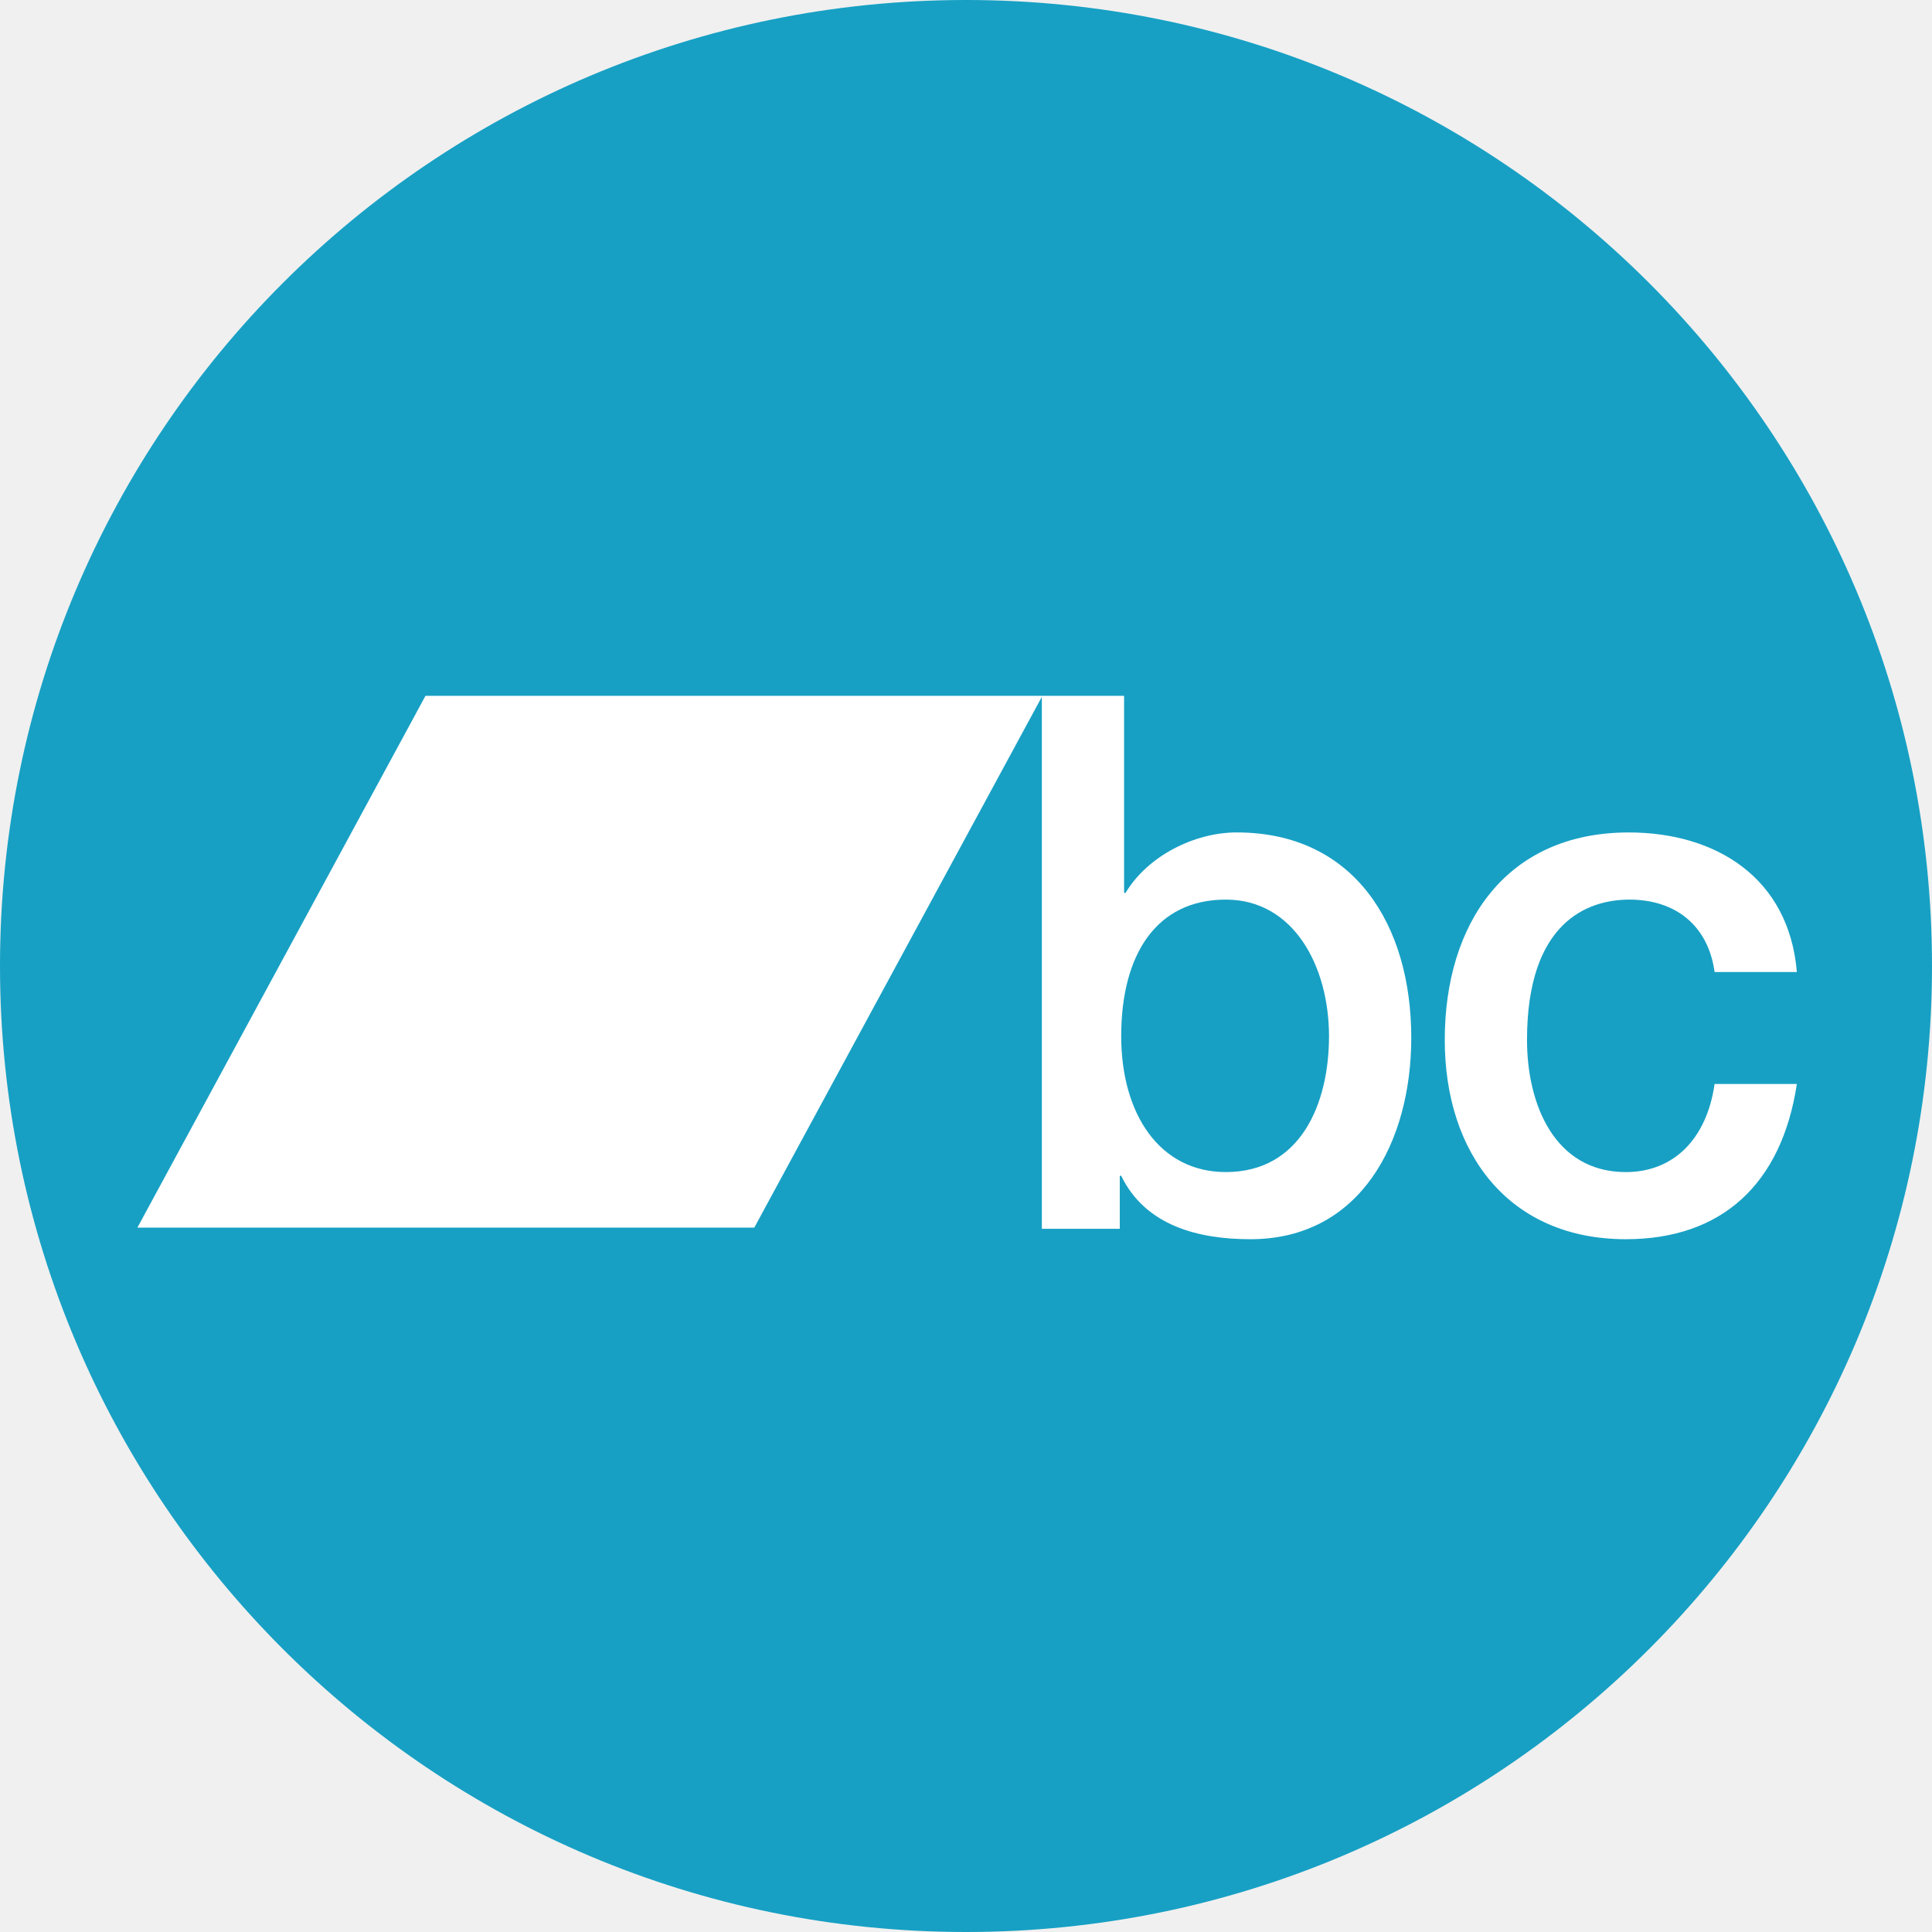
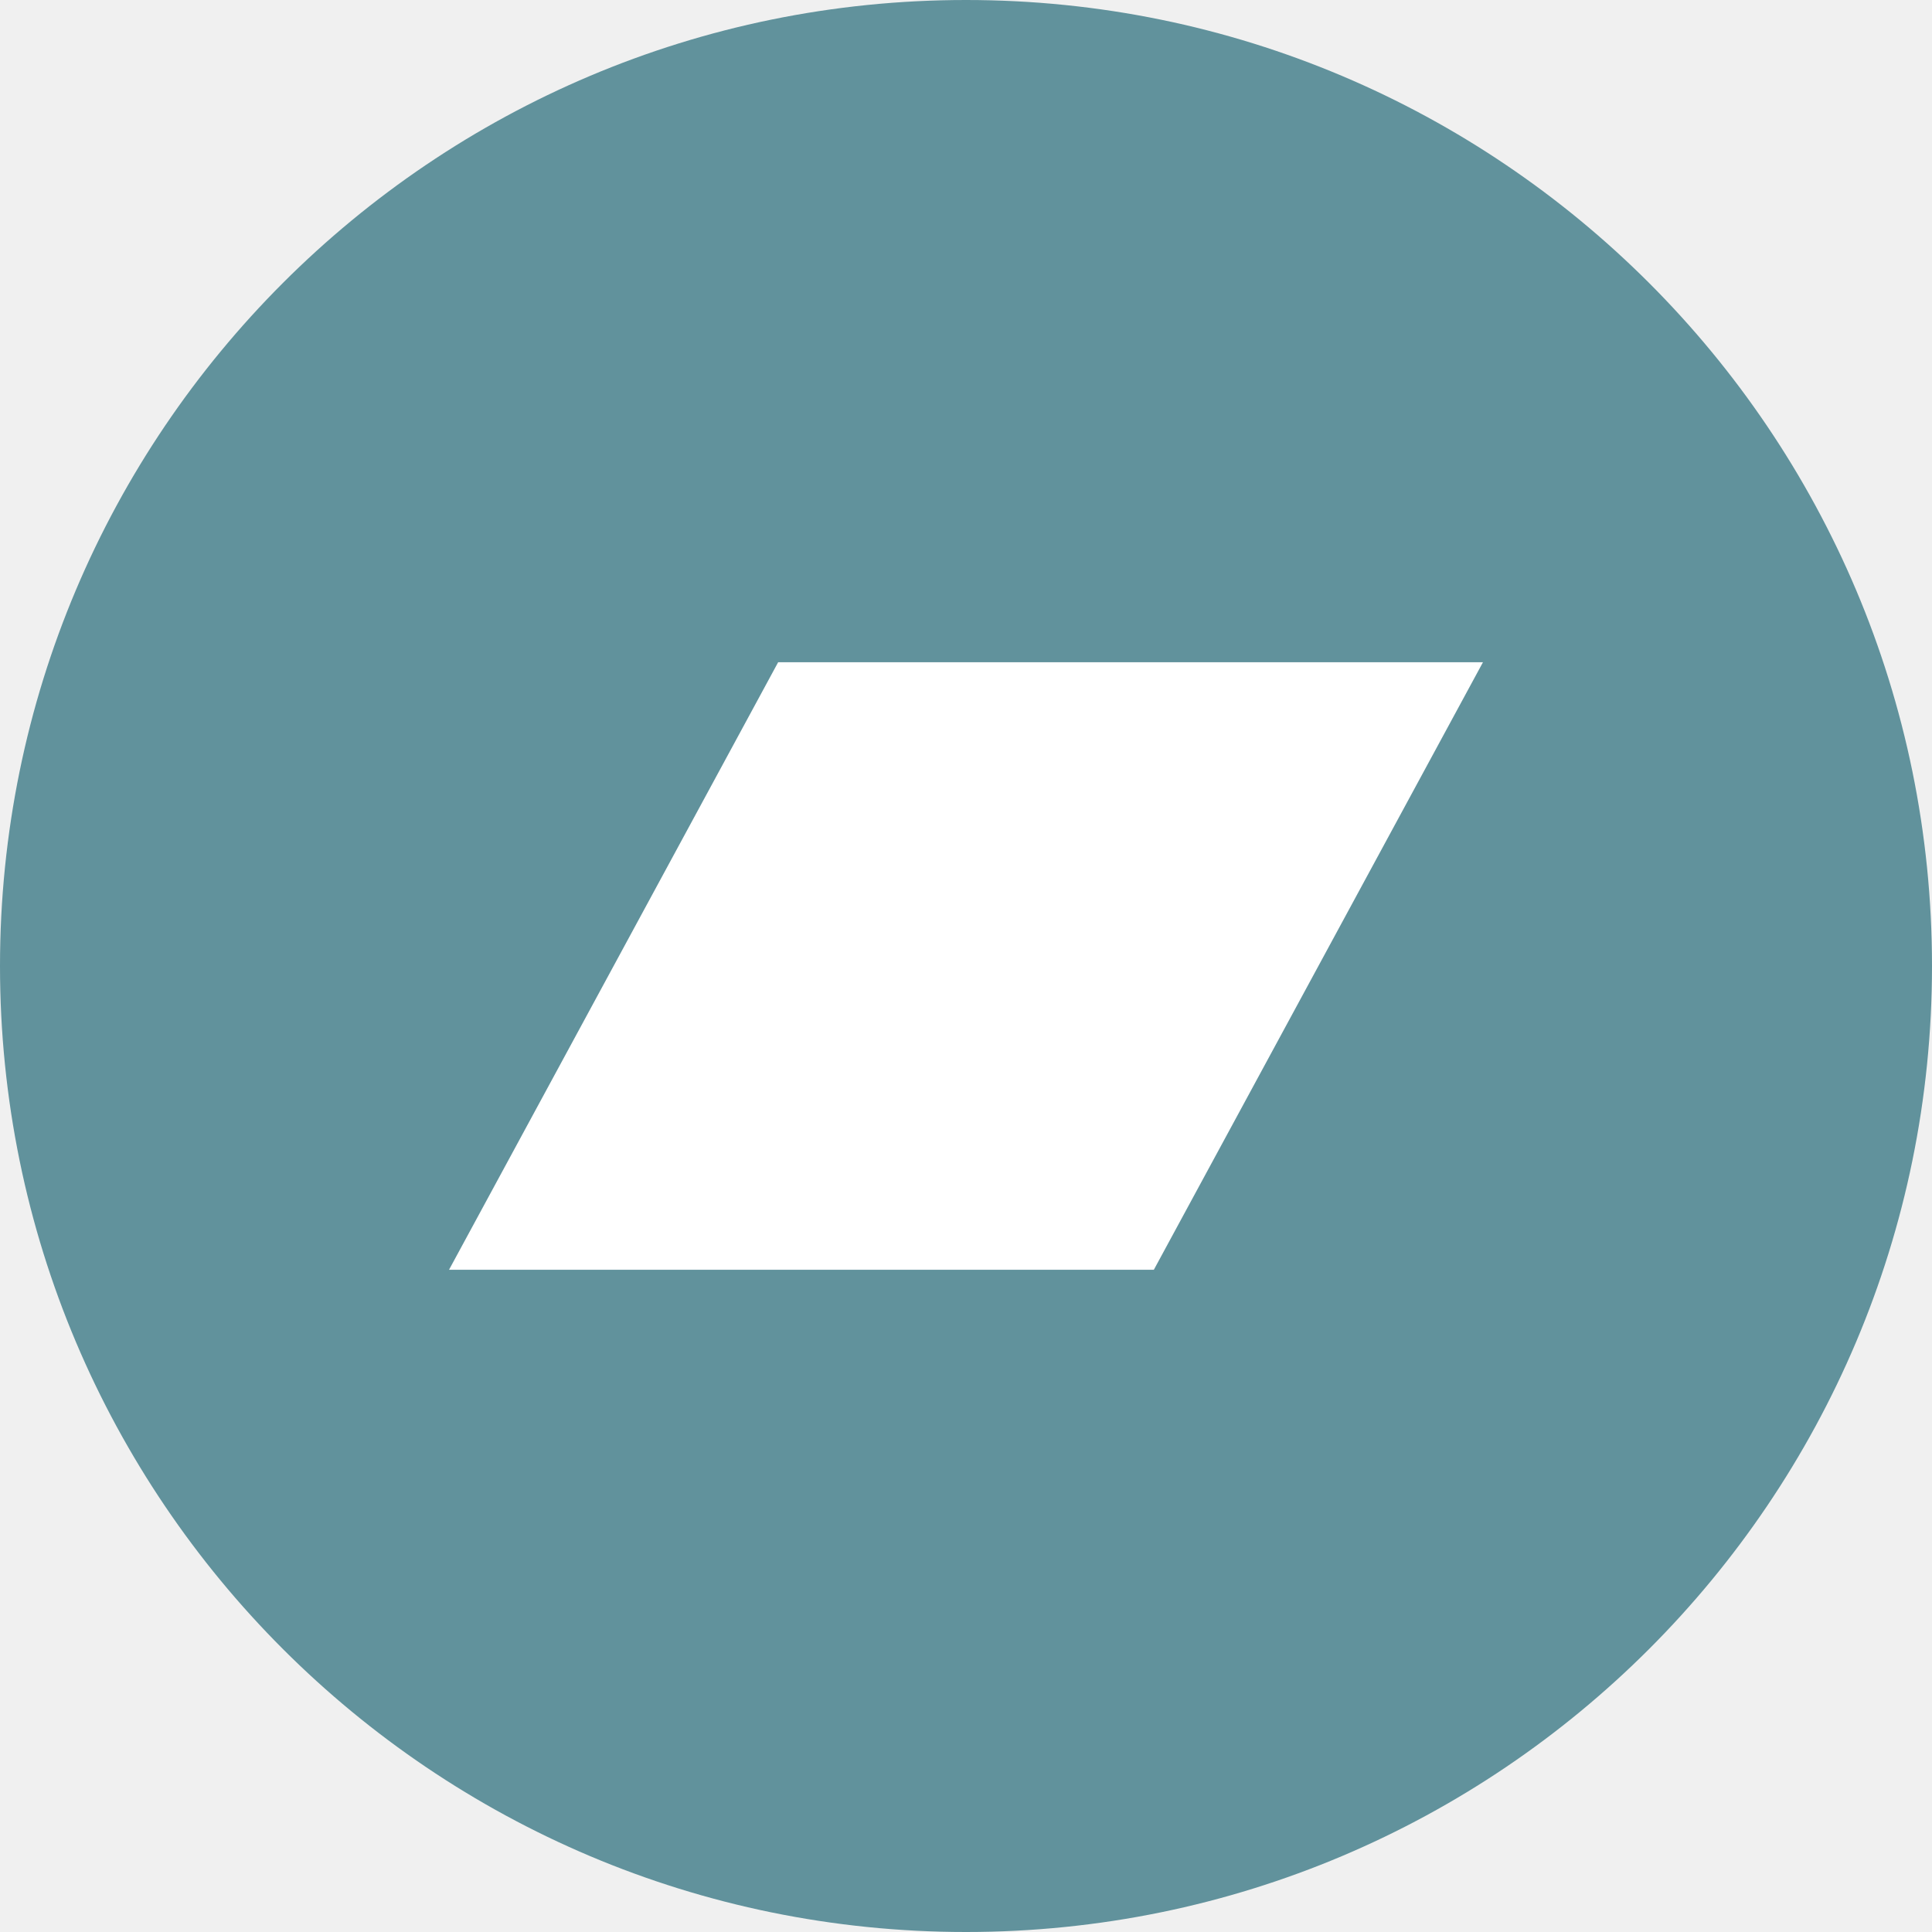
<svg xmlns="http://www.w3.org/2000/svg" viewBox="0 0 682.667 682.667" height="682.667" width="682.667" xml:space="preserve" id="svg2" version="1.1">
  <defs id="defs6">
    <clipPath id="clipPath20" clipPathUnits="userSpaceOnUse">
      <path style="clip-rule:evenodd" id="path18" d="M 2560,0 C 3973.85,0 5120,1146.15 5120,2560 5120,3973.85 3973.85,5120 2560,5120 1146.15,5120 0,3973.85 0,2560 0,1146.15 1146.15,0 2560,0 Z" />
    </clipPath>
    <clipPath id="clipPath26" clipPathUnits="userSpaceOnUse">
      <path id="path24" d="M 0,0 H 5120 V 5120 H 0 Z" />
    </clipPath>
    <clipPath id="clipPath36" clipPathUnits="userSpaceOnUse">
-       <path style="clip-rule:evenodd" id="path34" d="m 3248.57,2735.96 c -183.49,0 -277.25,-144.42 -277.25,-362 0,-205.66 101.38,-360.04 277.25,-360.04 198.89,0 273.45,182.02 273.45,360.04 -0.14,185.9 -93.84,362 -273.51,362 M 2761,3275.92 h 217.97 v -522.15 h 3.85 c 59.28,98.87 183.55,160.21 294.46,160.21 311.63,0 462.74,-245.35 462.74,-544.05 0,-274.84 -133.84,-533.97 -426.43,-533.97 -133.85,0 -277.25,33.54 -342.29,168.09 h -3.78 v -140.51 h -206.53 v 1412.35 l 0.01,0.03" />
+       <path style="clip-rule:evenodd" id="path34" d="M 3057.78,1754.95 H 1189.97 l 872.23,1610.1 h 1867.83 l -872.25,-1610.1" />
    </clipPath>
    <clipPath id="clipPath42" clipPathUnits="userSpaceOnUse">
      <path id="path40" d="M 0,0 H 5120 V 5120 H 0 Z" />
-     </clipPath>
-     <clipPath id="clipPath52" clipPathUnits="userSpaceOnUse">
-       <path style="clip-rule:evenodd" id="path50" d="m 4543.89,2544.02 c -17.22,124.62 -105.15,191.92 -225.61,191.92 -112.87,0 -271.54,-61.35 -271.54,-371.91 0,-170.13 72.64,-350.15 261.97,-350.15 126.18,0 214.11,87.14 235.18,233.51 h 217.97 c -40.16,-265.06 -198.84,-411.43 -453.15,-411.43 -309.78,0 -479.95,227.42 -479.95,528.07 0,308.56 162.53,549.89 487.6,549.89 229.44,0 424.54,-118.68 445.5,-369.91 h -217.61 l -0.36,0.01" />
-     </clipPath>
-     <clipPath id="clipPath58" clipPathUnits="userSpaceOnUse">
-       <path id="path56" d="M 0,0 H 5120 V 5120 H 0 Z" />
-     </clipPath>
-     <clipPath id="clipPath68" clipPathUnits="userSpaceOnUse">
-       <path style="clip-rule:evenodd" id="path66" d="M 1998.95,1866.62 H 364.078 l 763.462,1409.3 h 1634.88 l -763.47,-1409.3" />
-     </clipPath>
-     <clipPath id="clipPath74" clipPathUnits="userSpaceOnUse">
-       <path id="path72" d="M 0,0 H 5120 V 5120 H 0 Z" />
    </clipPath>
  </defs>
  <g transform="matrix(1.333333,0,0,-1.333333,0,682.6667)" id="g10">
    <g transform="scale(0.1)" id="g12">
      <g id="g14">
        <g clip-path="url(#clipPath20)" id="g16">
          <g clip-path="url(#clipPath26)" id="g22">
-             <path id="path28" style="fill:#17a0c4;fill-opacity:1;fill-rule:nonzero;stroke:none" d="M 0,0 H 5170 V 5170 H 0 Z" />
+             <path id="path28" style="fill:#61929c;fill-opacity:1;fill-rule:nonzero;stroke:none" d="M 0,0 H 5170 V 5170 H 0 Z" />
          </g>
        </g>
      </g>
      <g id="g30">
        <g clip-path="url(#clipPath36)" id="g32">
          <g clip-path="url(#clipPath42)" id="g38">
-             <path id="path44" style="fill:#ffffff;fill-opacity:1;fill-rule:nonzero;stroke:none" d="M 2710.99,1785.96 H 3790.02 V 3325.92 H 2710.99 Z" />
-           </g>
-         </g>
-       </g>
-       <g id="g46">
-         <g clip-path="url(#clipPath52)" id="g48">
-           <g clip-path="url(#clipPath58)" id="g54">
-             <path id="path60" style="fill:#ffffff;fill-opacity:1;fill-rule:nonzero;stroke:none" d="m 3778.76,1785.96 h 1033.1 v 1177.96 h -1033.1 z" />
-           </g>
-         </g>
-       </g>
-       <g id="g62">
-         <g clip-path="url(#clipPath68)" id="g64">
-           <g clip-path="url(#clipPath74)" id="g70">
-             <path id="path76" style="fill:#ffffff;fill-opacity:1;fill-rule:nonzero;stroke:none" d="m 314.078,1816.62 h 2498.34 v 1509.3 H 314.078 Z" />
+             <path id="path44" style="fill:#ffffff;fill-opacity:1;fill-rule:nonzero;stroke:none" d="m 1139.97,1704.95 h 2840.06 v 1710.1 H 1139.97 Z" />
          </g>
        </g>
      </g>
    </g>
  </g>
</svg>
